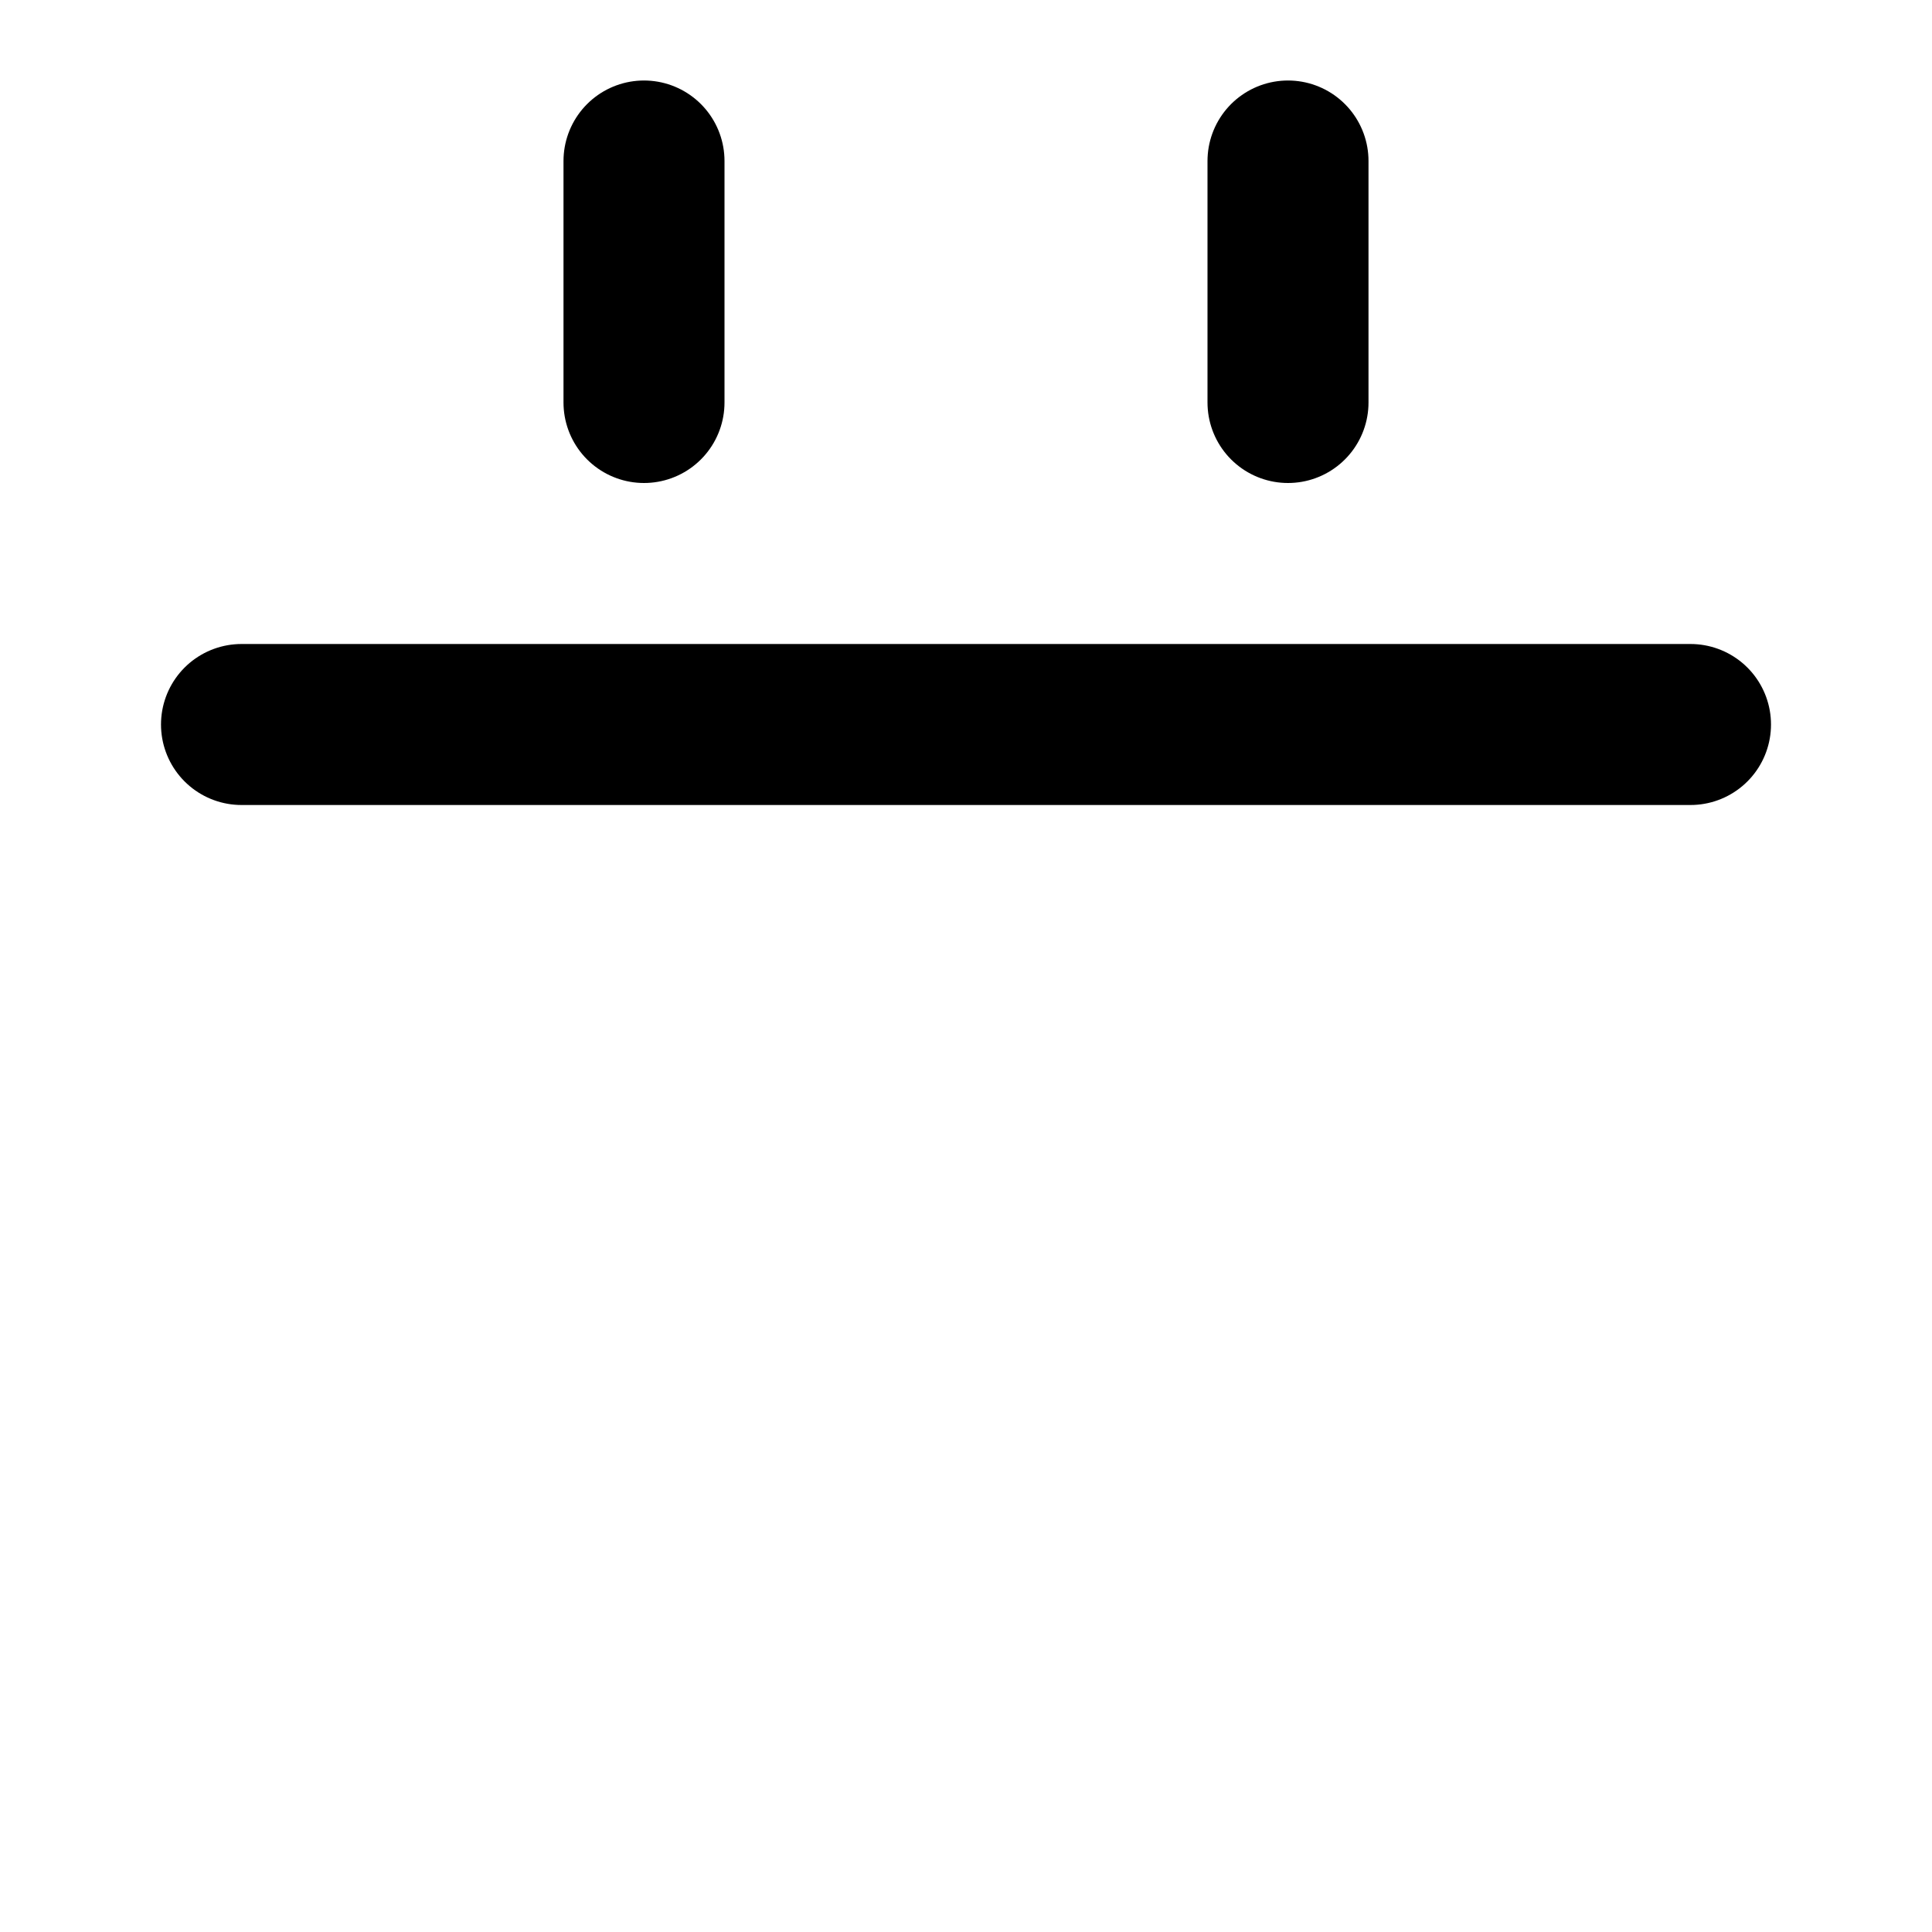
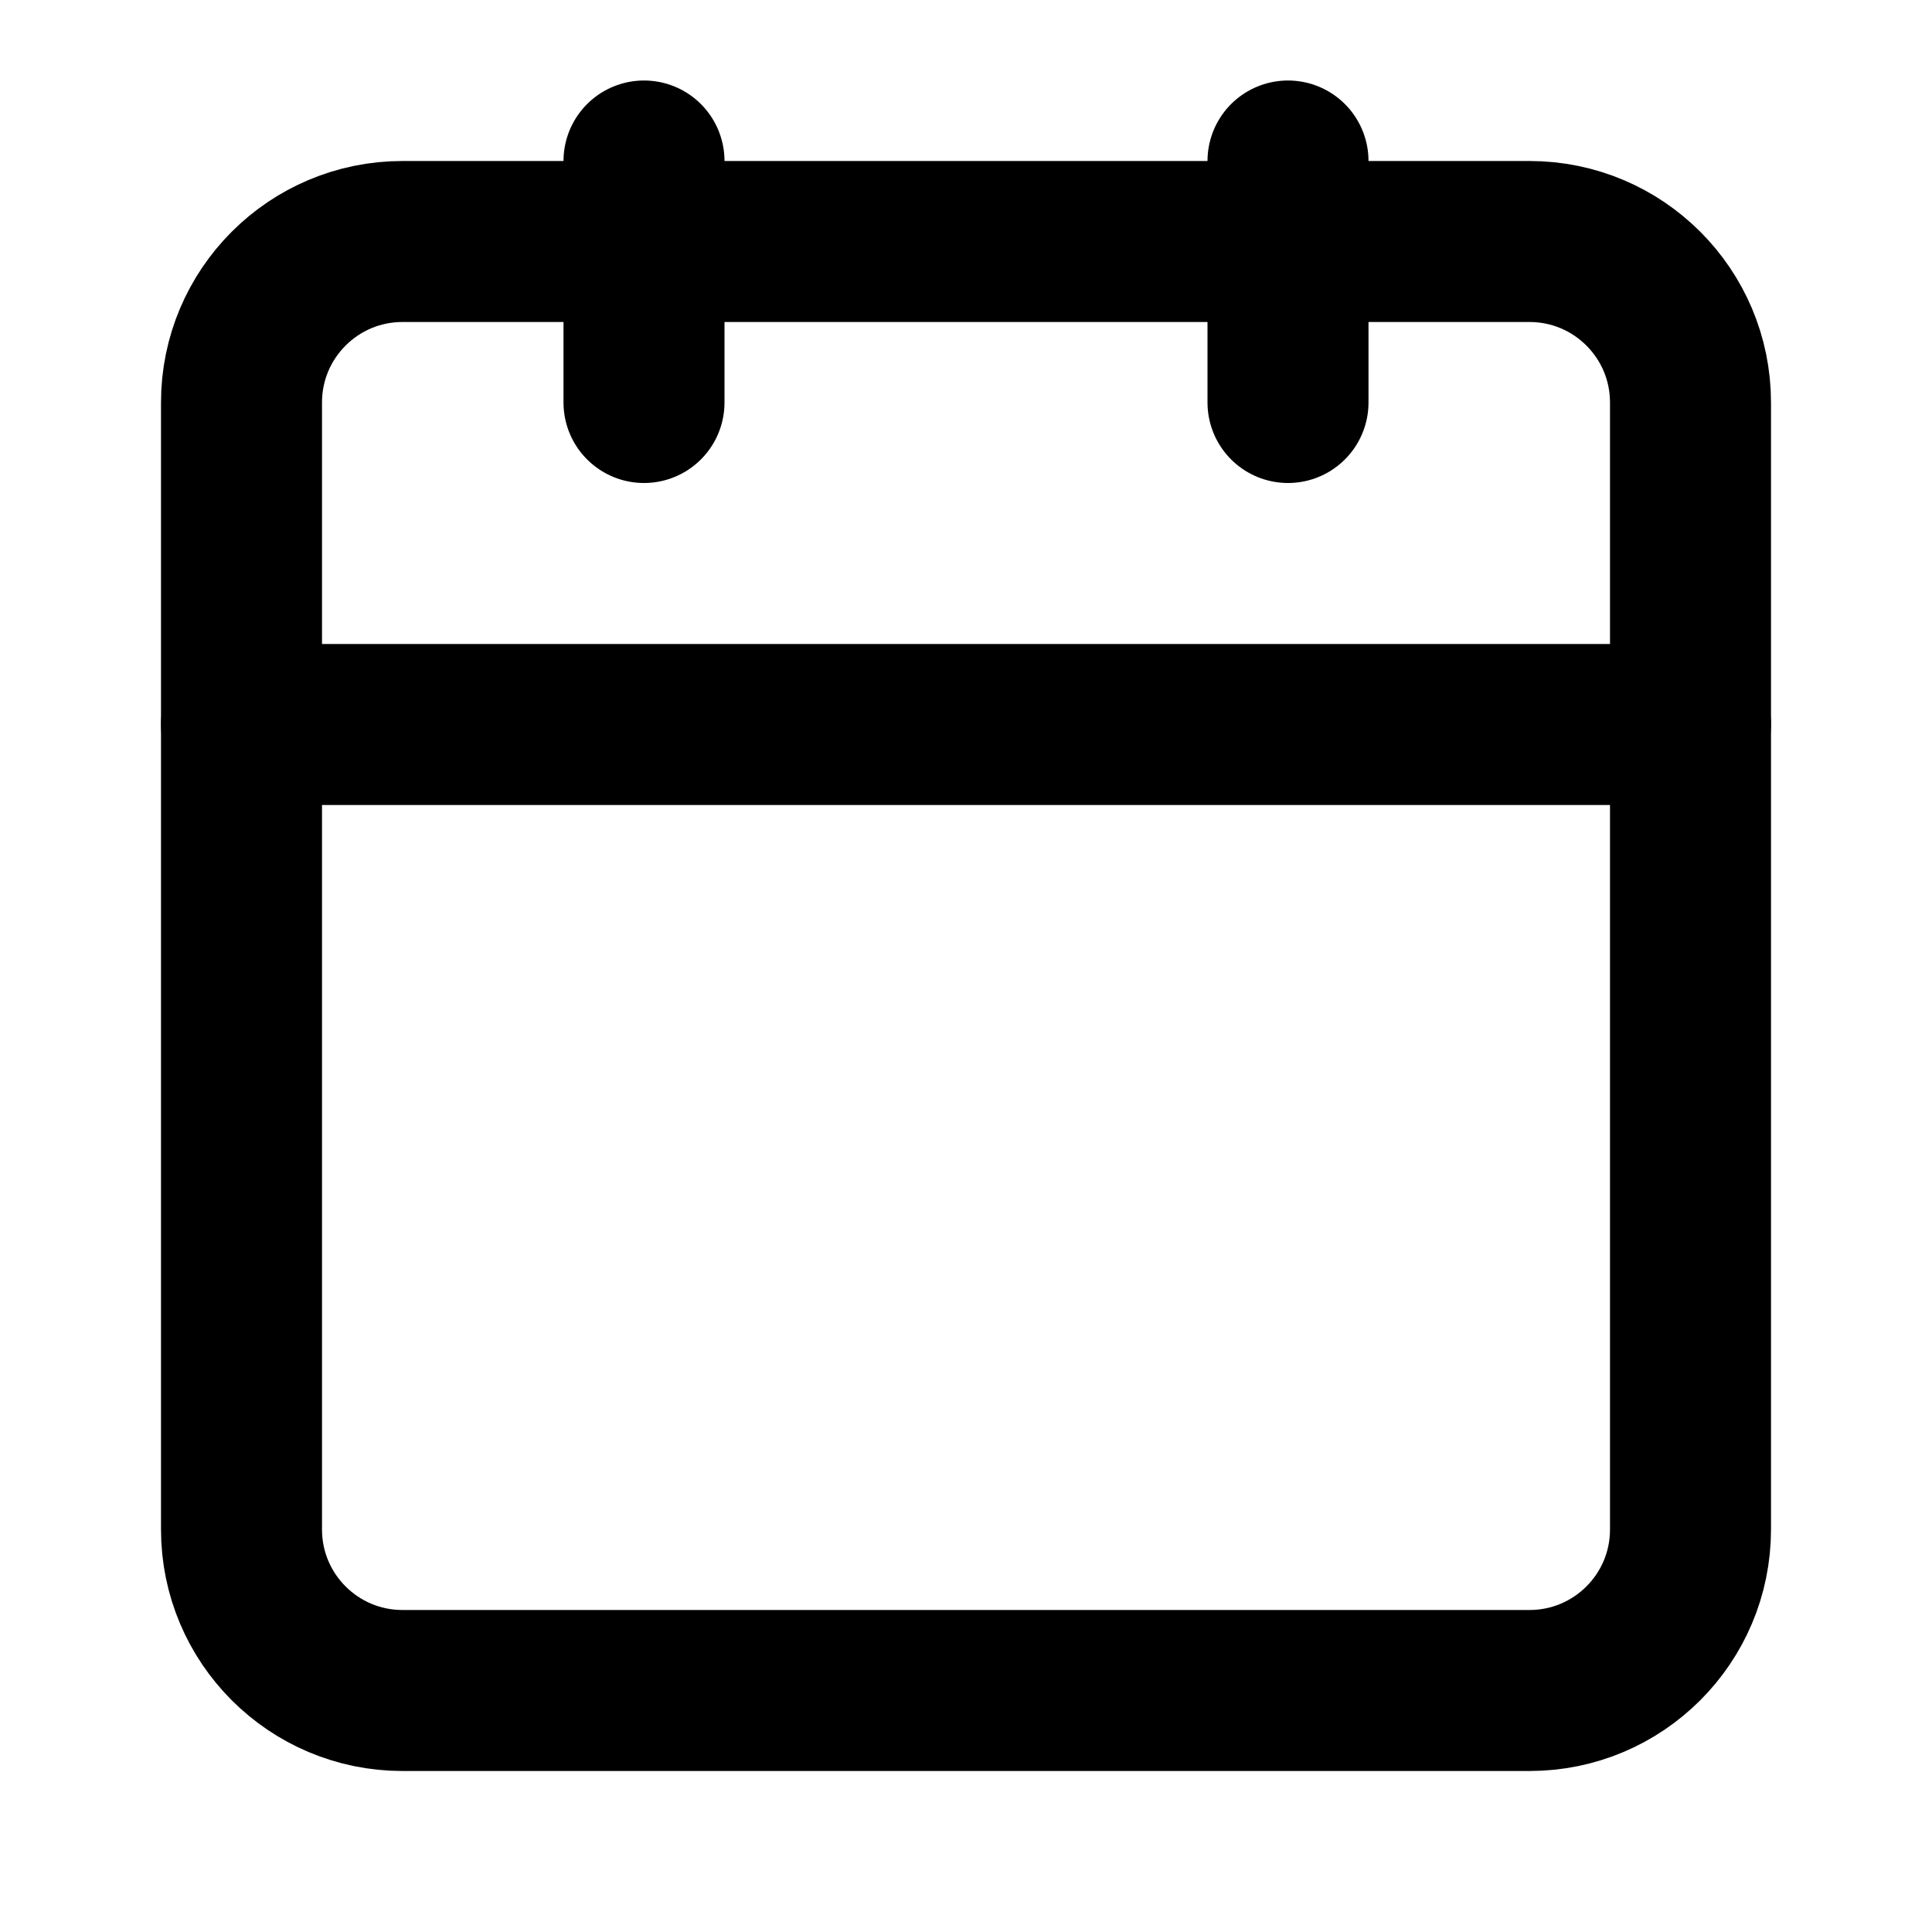
<svg xmlns="http://www.w3.org/2000/svg" class="lucide lucide-calendar" viewBox="0 0 24 24" fill="none" stroke="currentColor" stroke-width="2" stroke-linecap="round" stroke-linejoin="round">
  <path d="M8 2v3" />
  <path d="M16 2v3" />
-   <rect x="3" y="3" rx="2" />
+   <rect width="18" height="18" x="3" y="3" rx="2" />
  <path d="M3 9h18" />
</svg>
